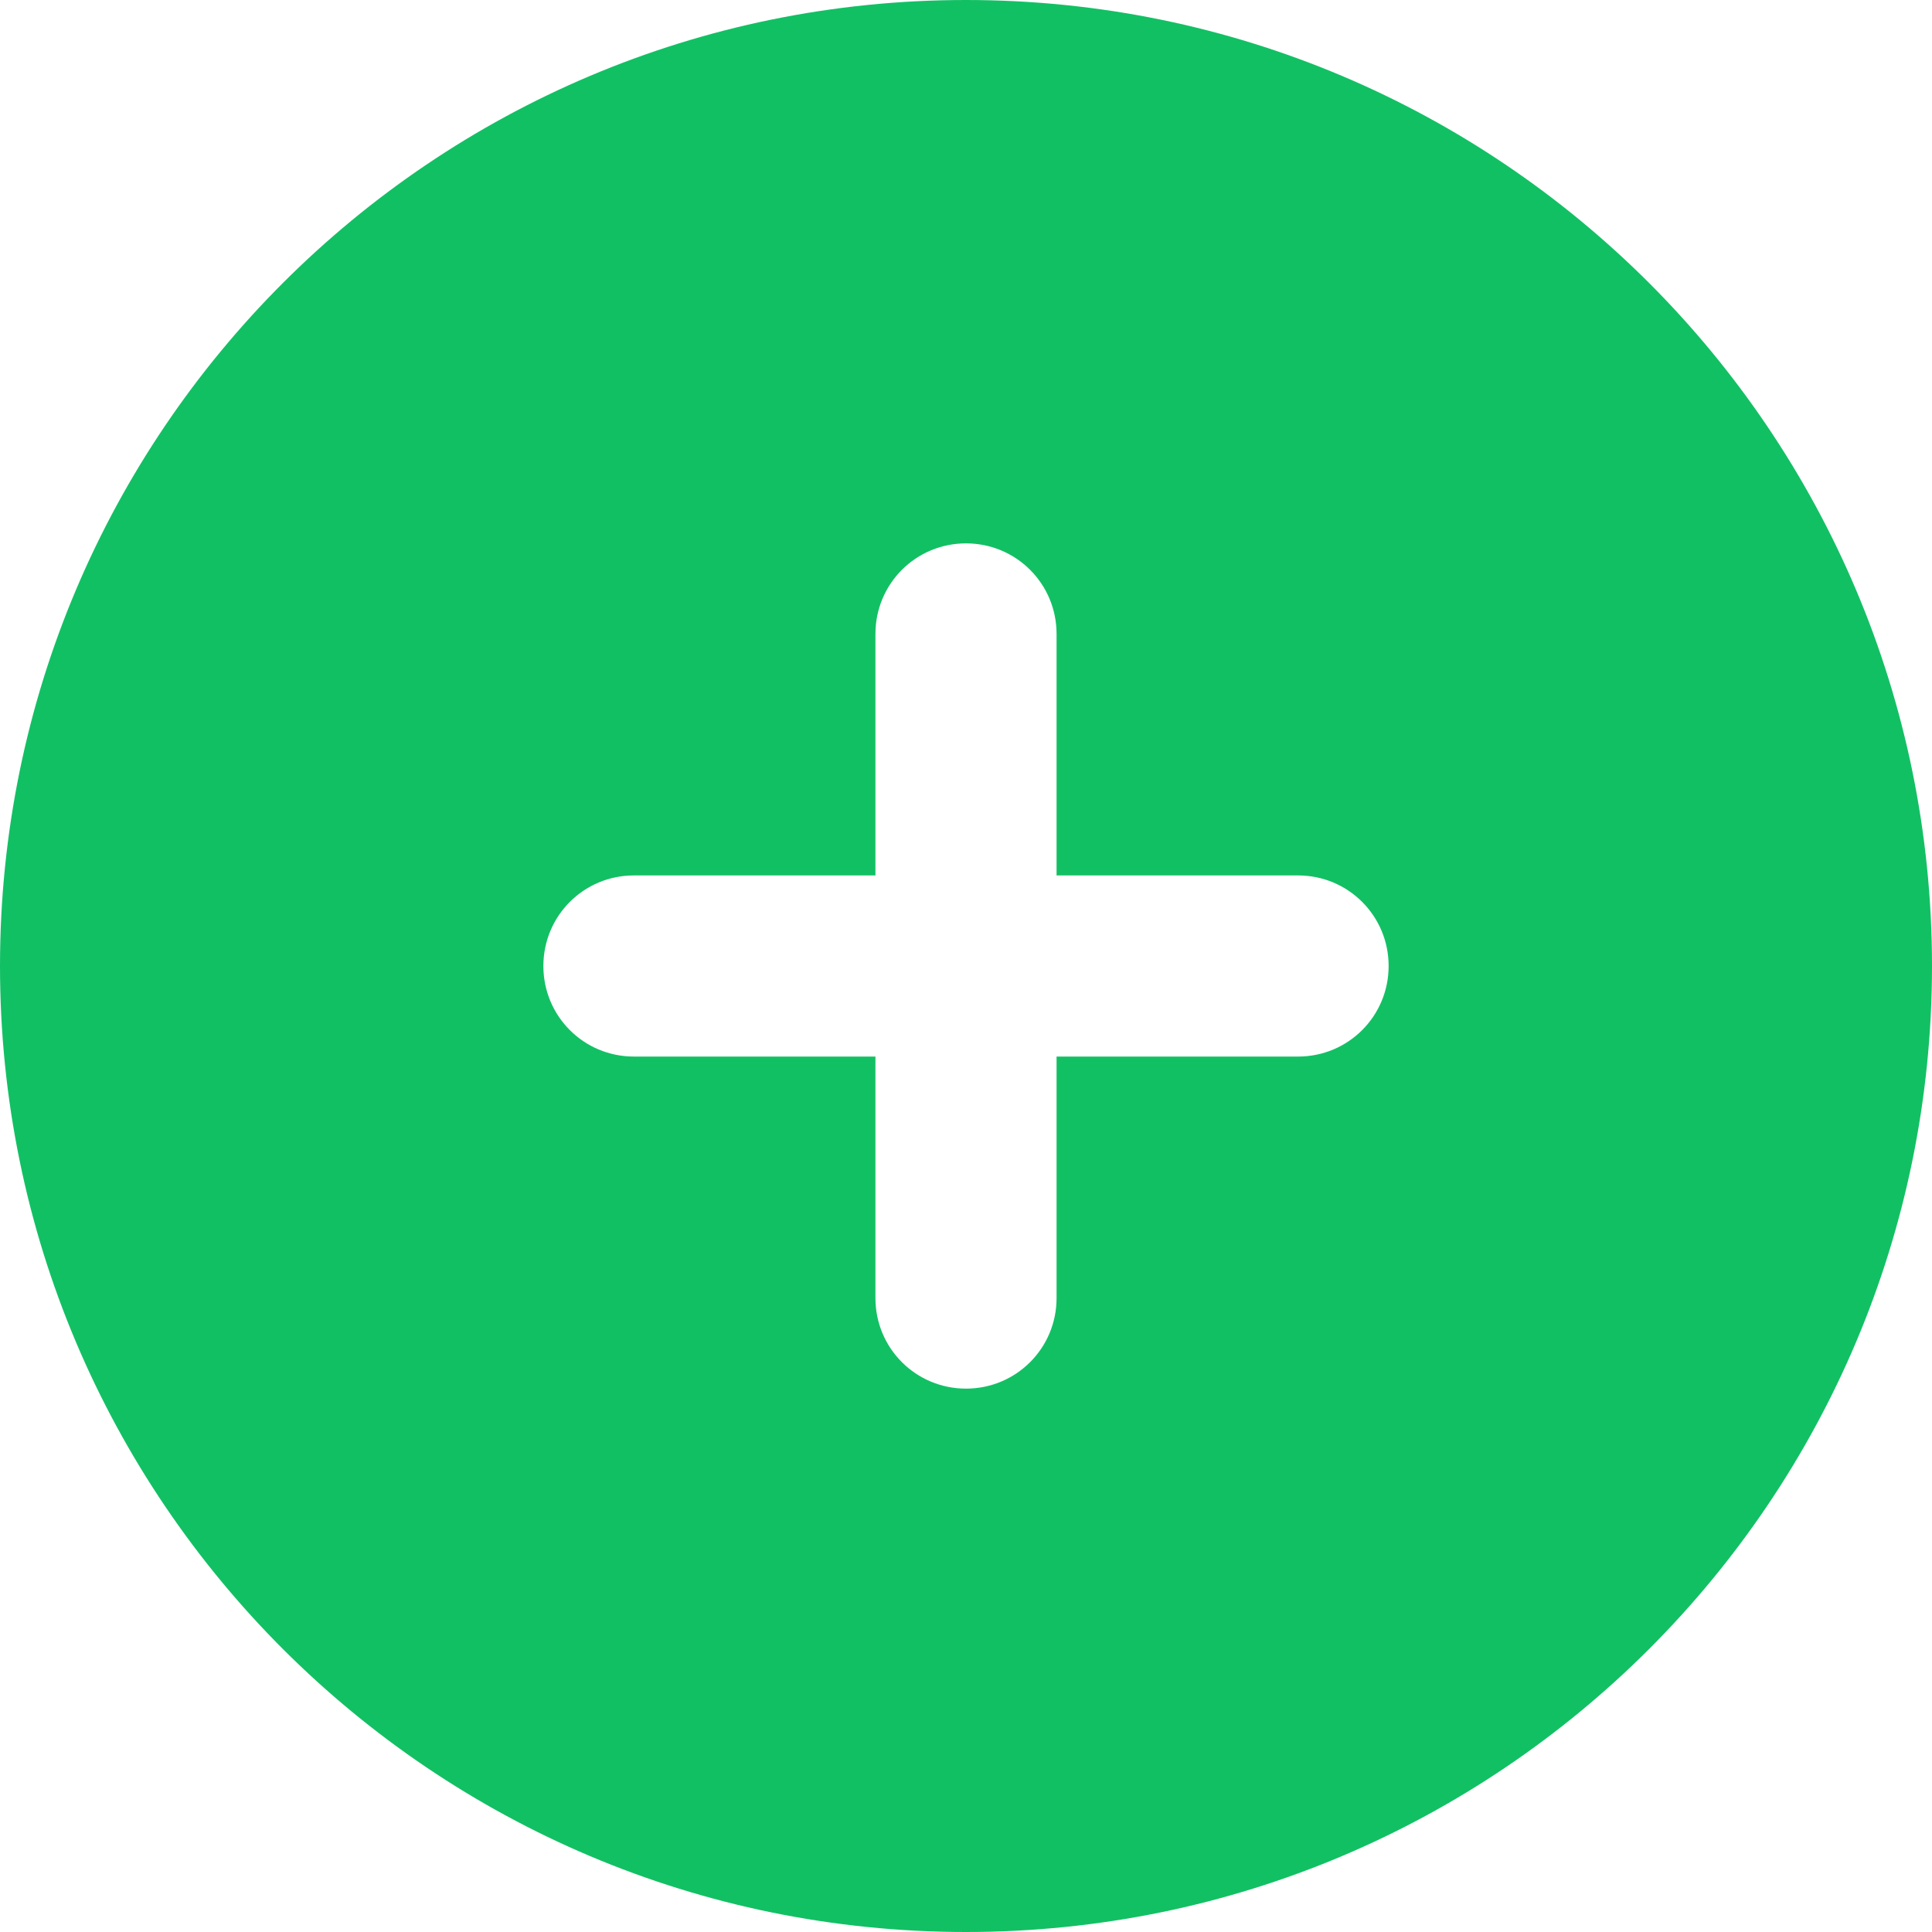
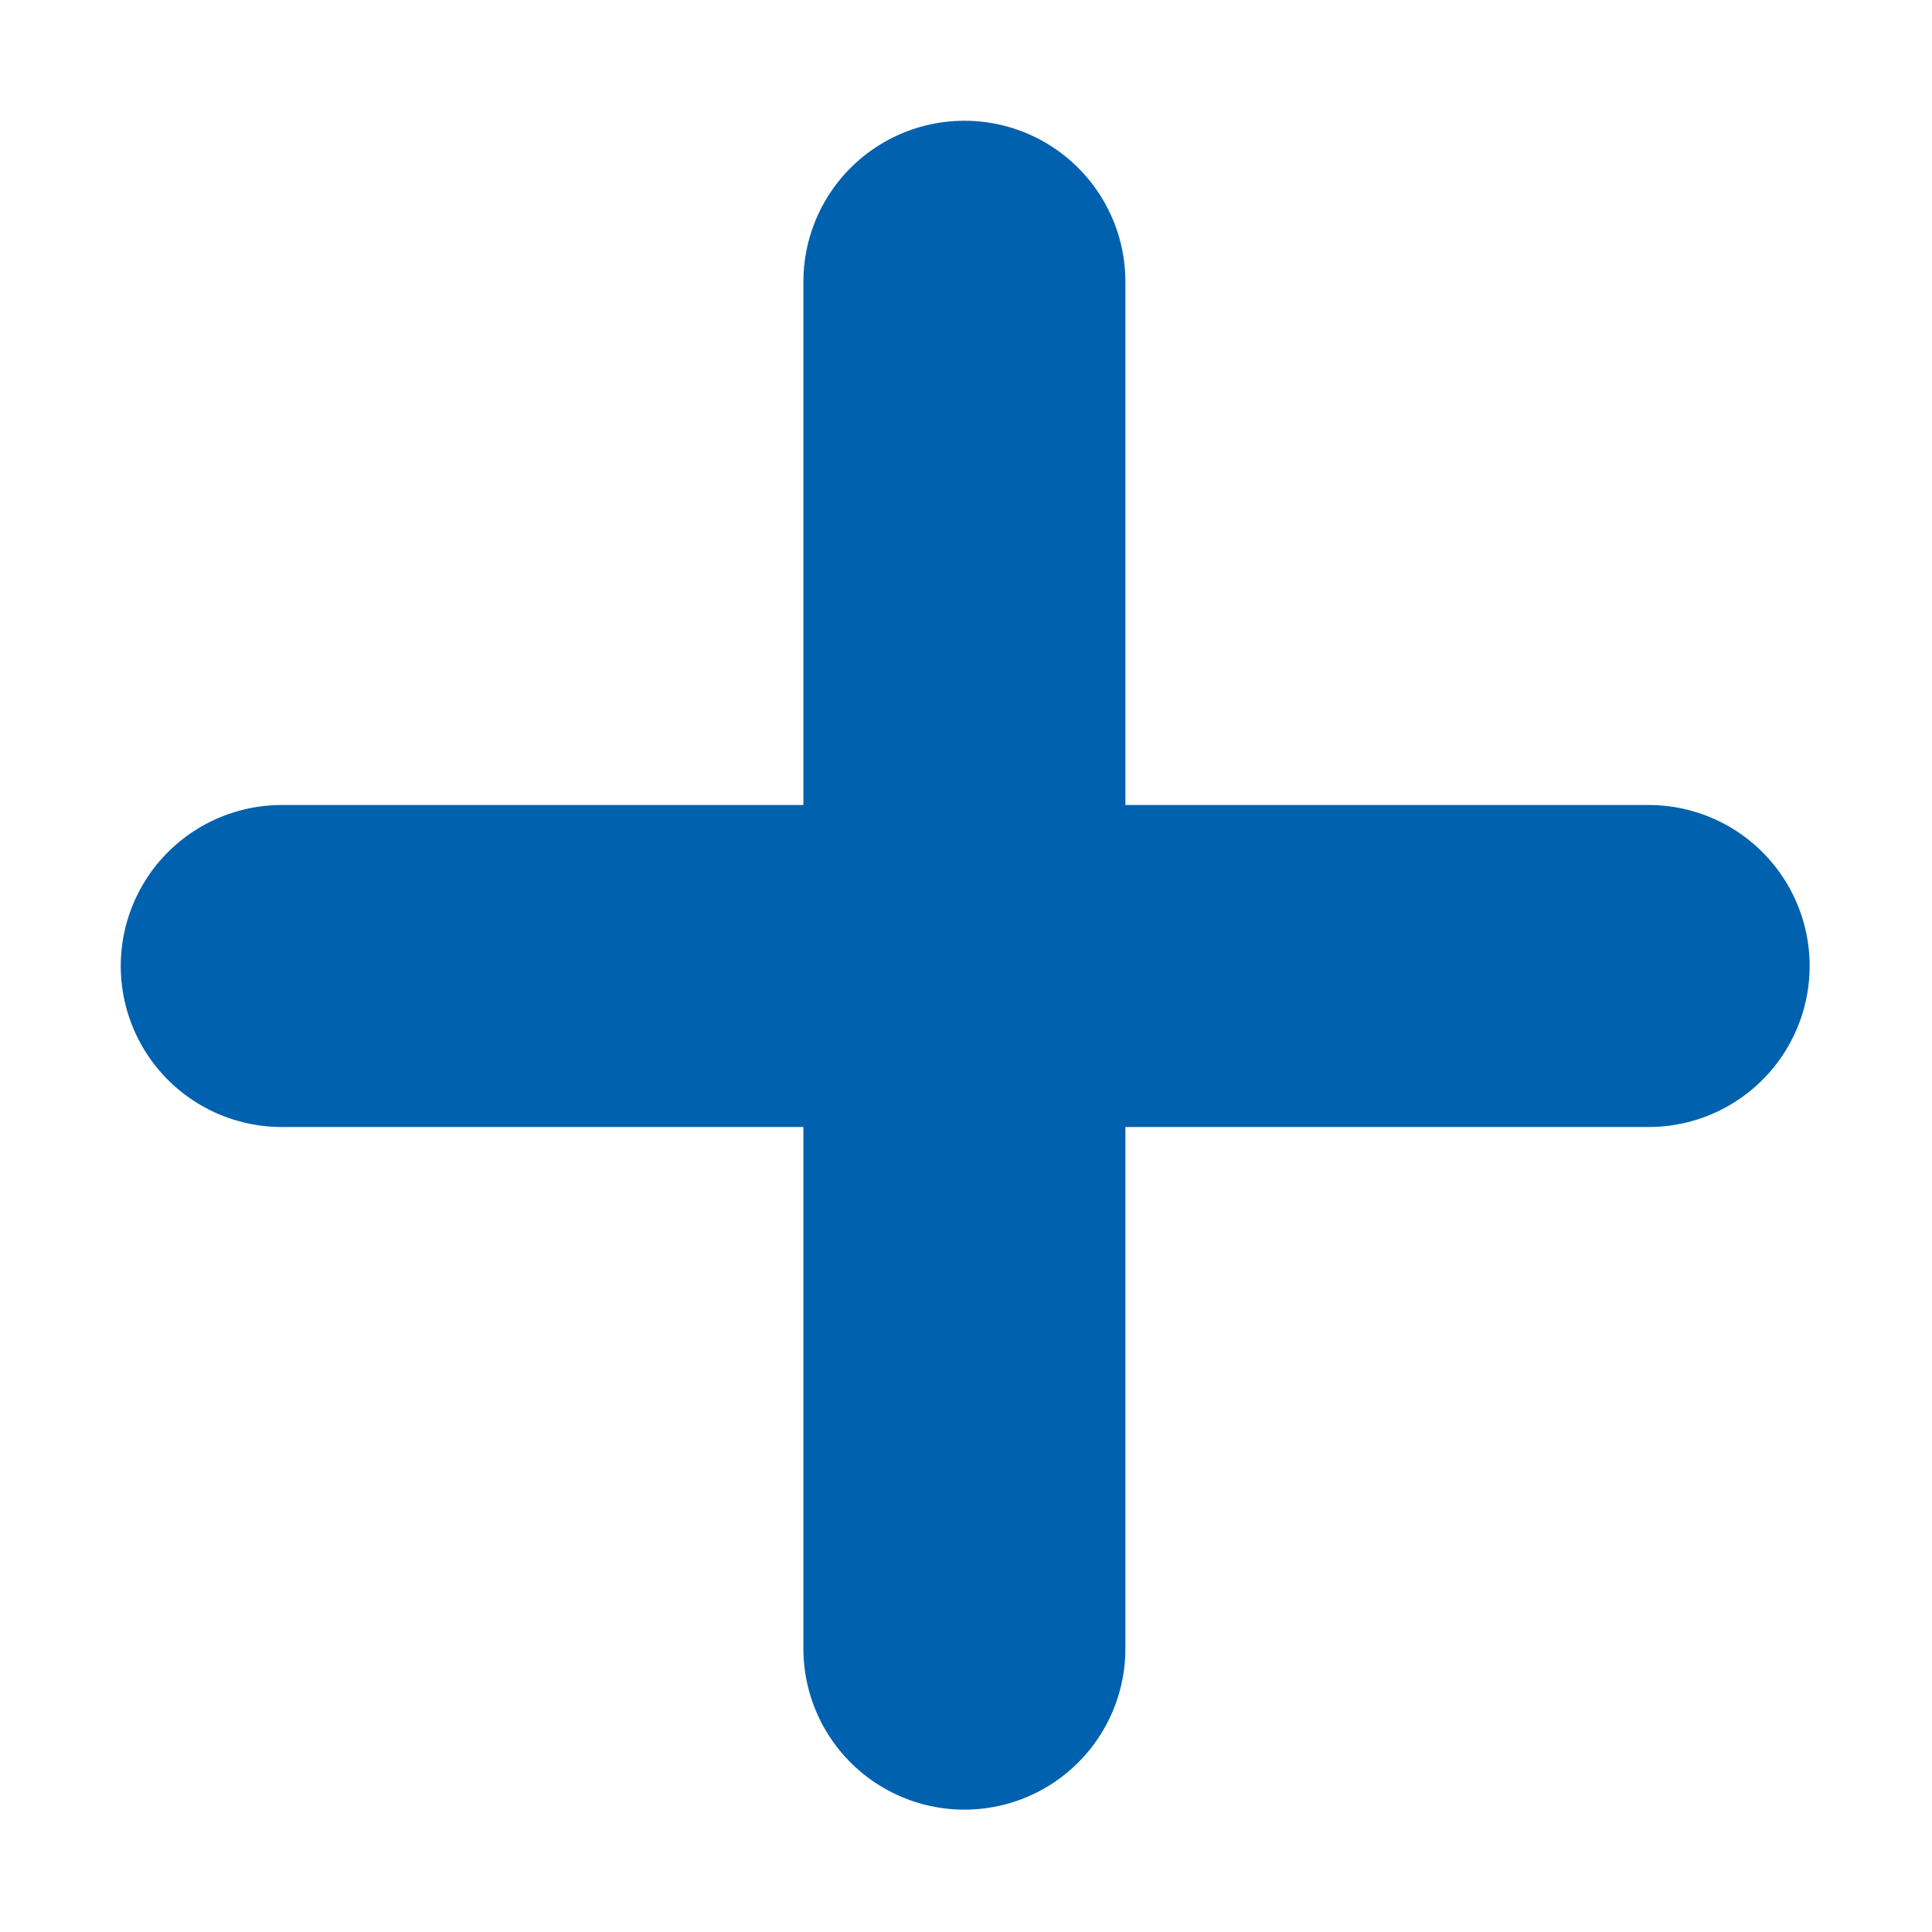
- <svg xmlns="http://www.w3.org/2000/svg" viewBox="0 0 512 512">
-   <path fill="#12c064" d="M256 512A256 256 0 1 0 256 0a256 256 0 1 0 0 512zM232 344l0-64-64 0c-13.3 0-24-10.7-24-24s10.7-24 24-24l64 0 0-64c0-13.3 10.7-24 24-24s24 10.7 24 24l0 64 64 0c13.3 0 24 10.7 24 24s-10.7 24-24 24l-64 0 0 64c0 13.3-10.7 24-24 24s-24-10.7-24-24z" />
+ <svg xmlns="http://www.w3.org/2000/svg" width="12" height="12" viewBox="0 0 12 12" fill="none">
+   <defs />
+   <g opacity="0">
+     <path id="Прямоугольник 910" d="M0 0L12 0L12 12L0 12L0 0Z" fill="#0061AE" fill-opacity="1" fill-rule="evenodd" />
+   </g>
+   <path id="Vector" d="M5.99 1.75L5.99 10.24M1.75 6L10.24 6" stroke="#0061AE" stroke-opacity="1" stroke-width="2" stroke-linejoin="round" stroke-linecap="round" />
</svg>
